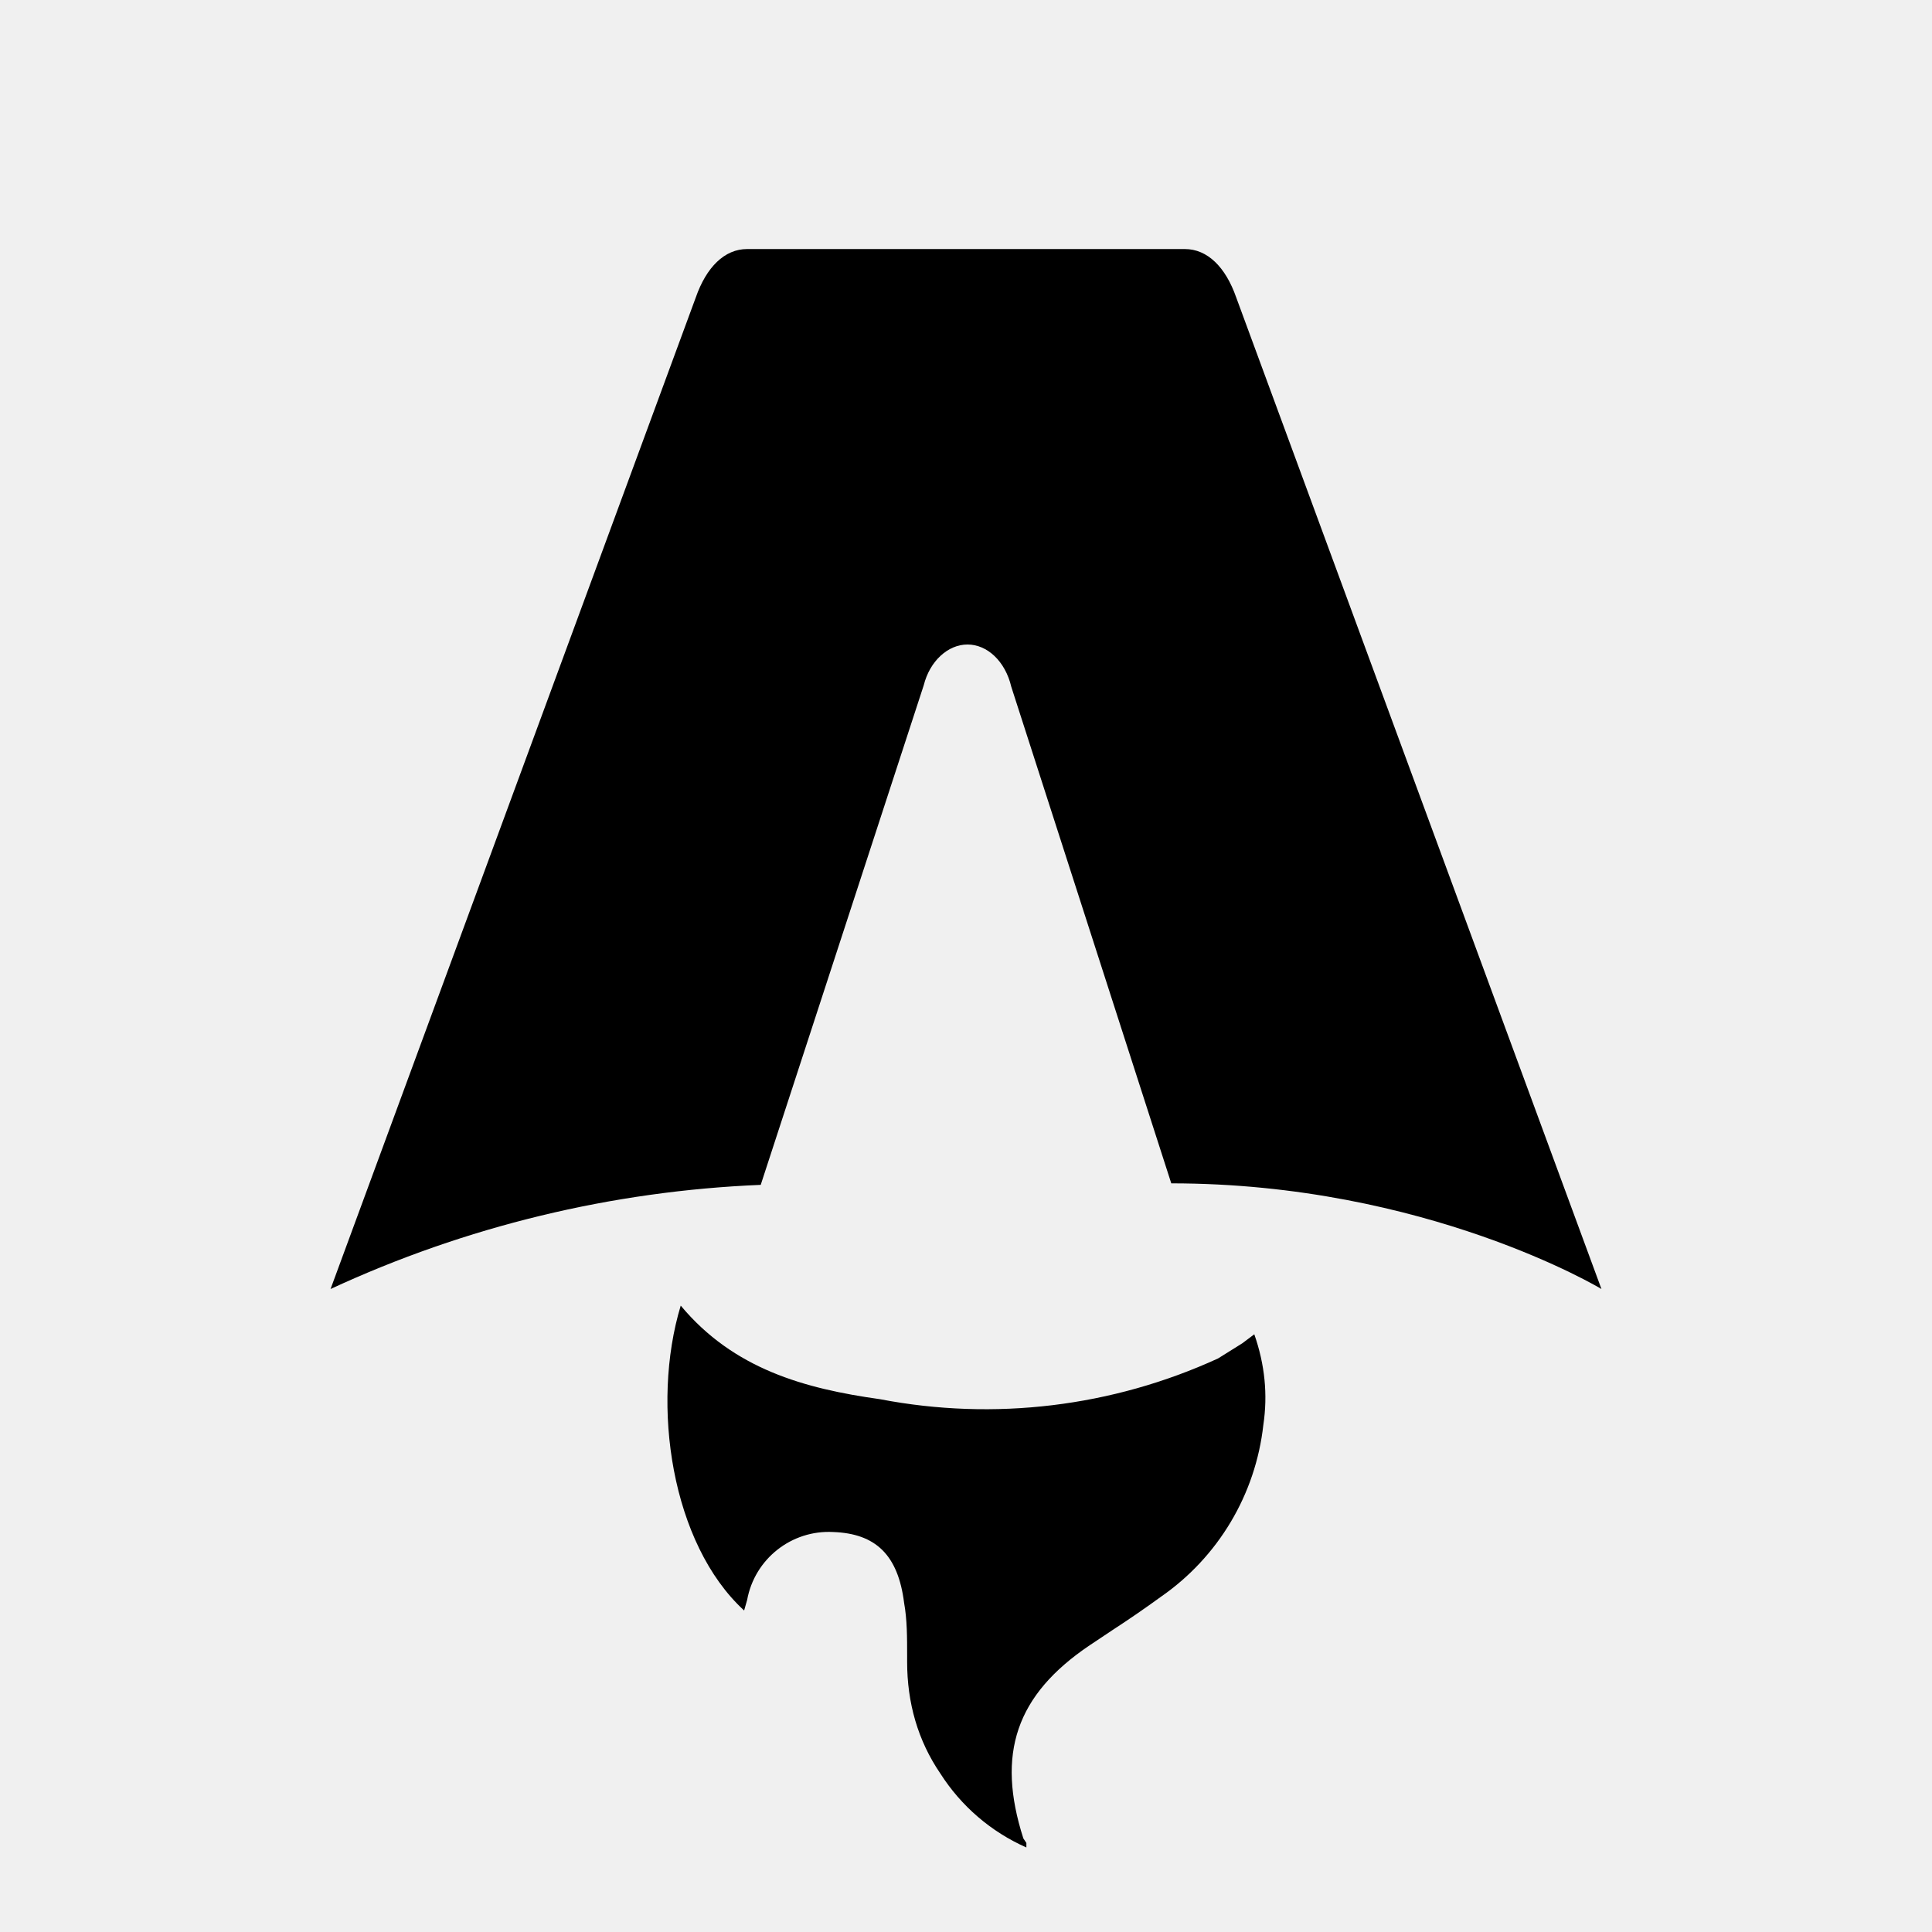
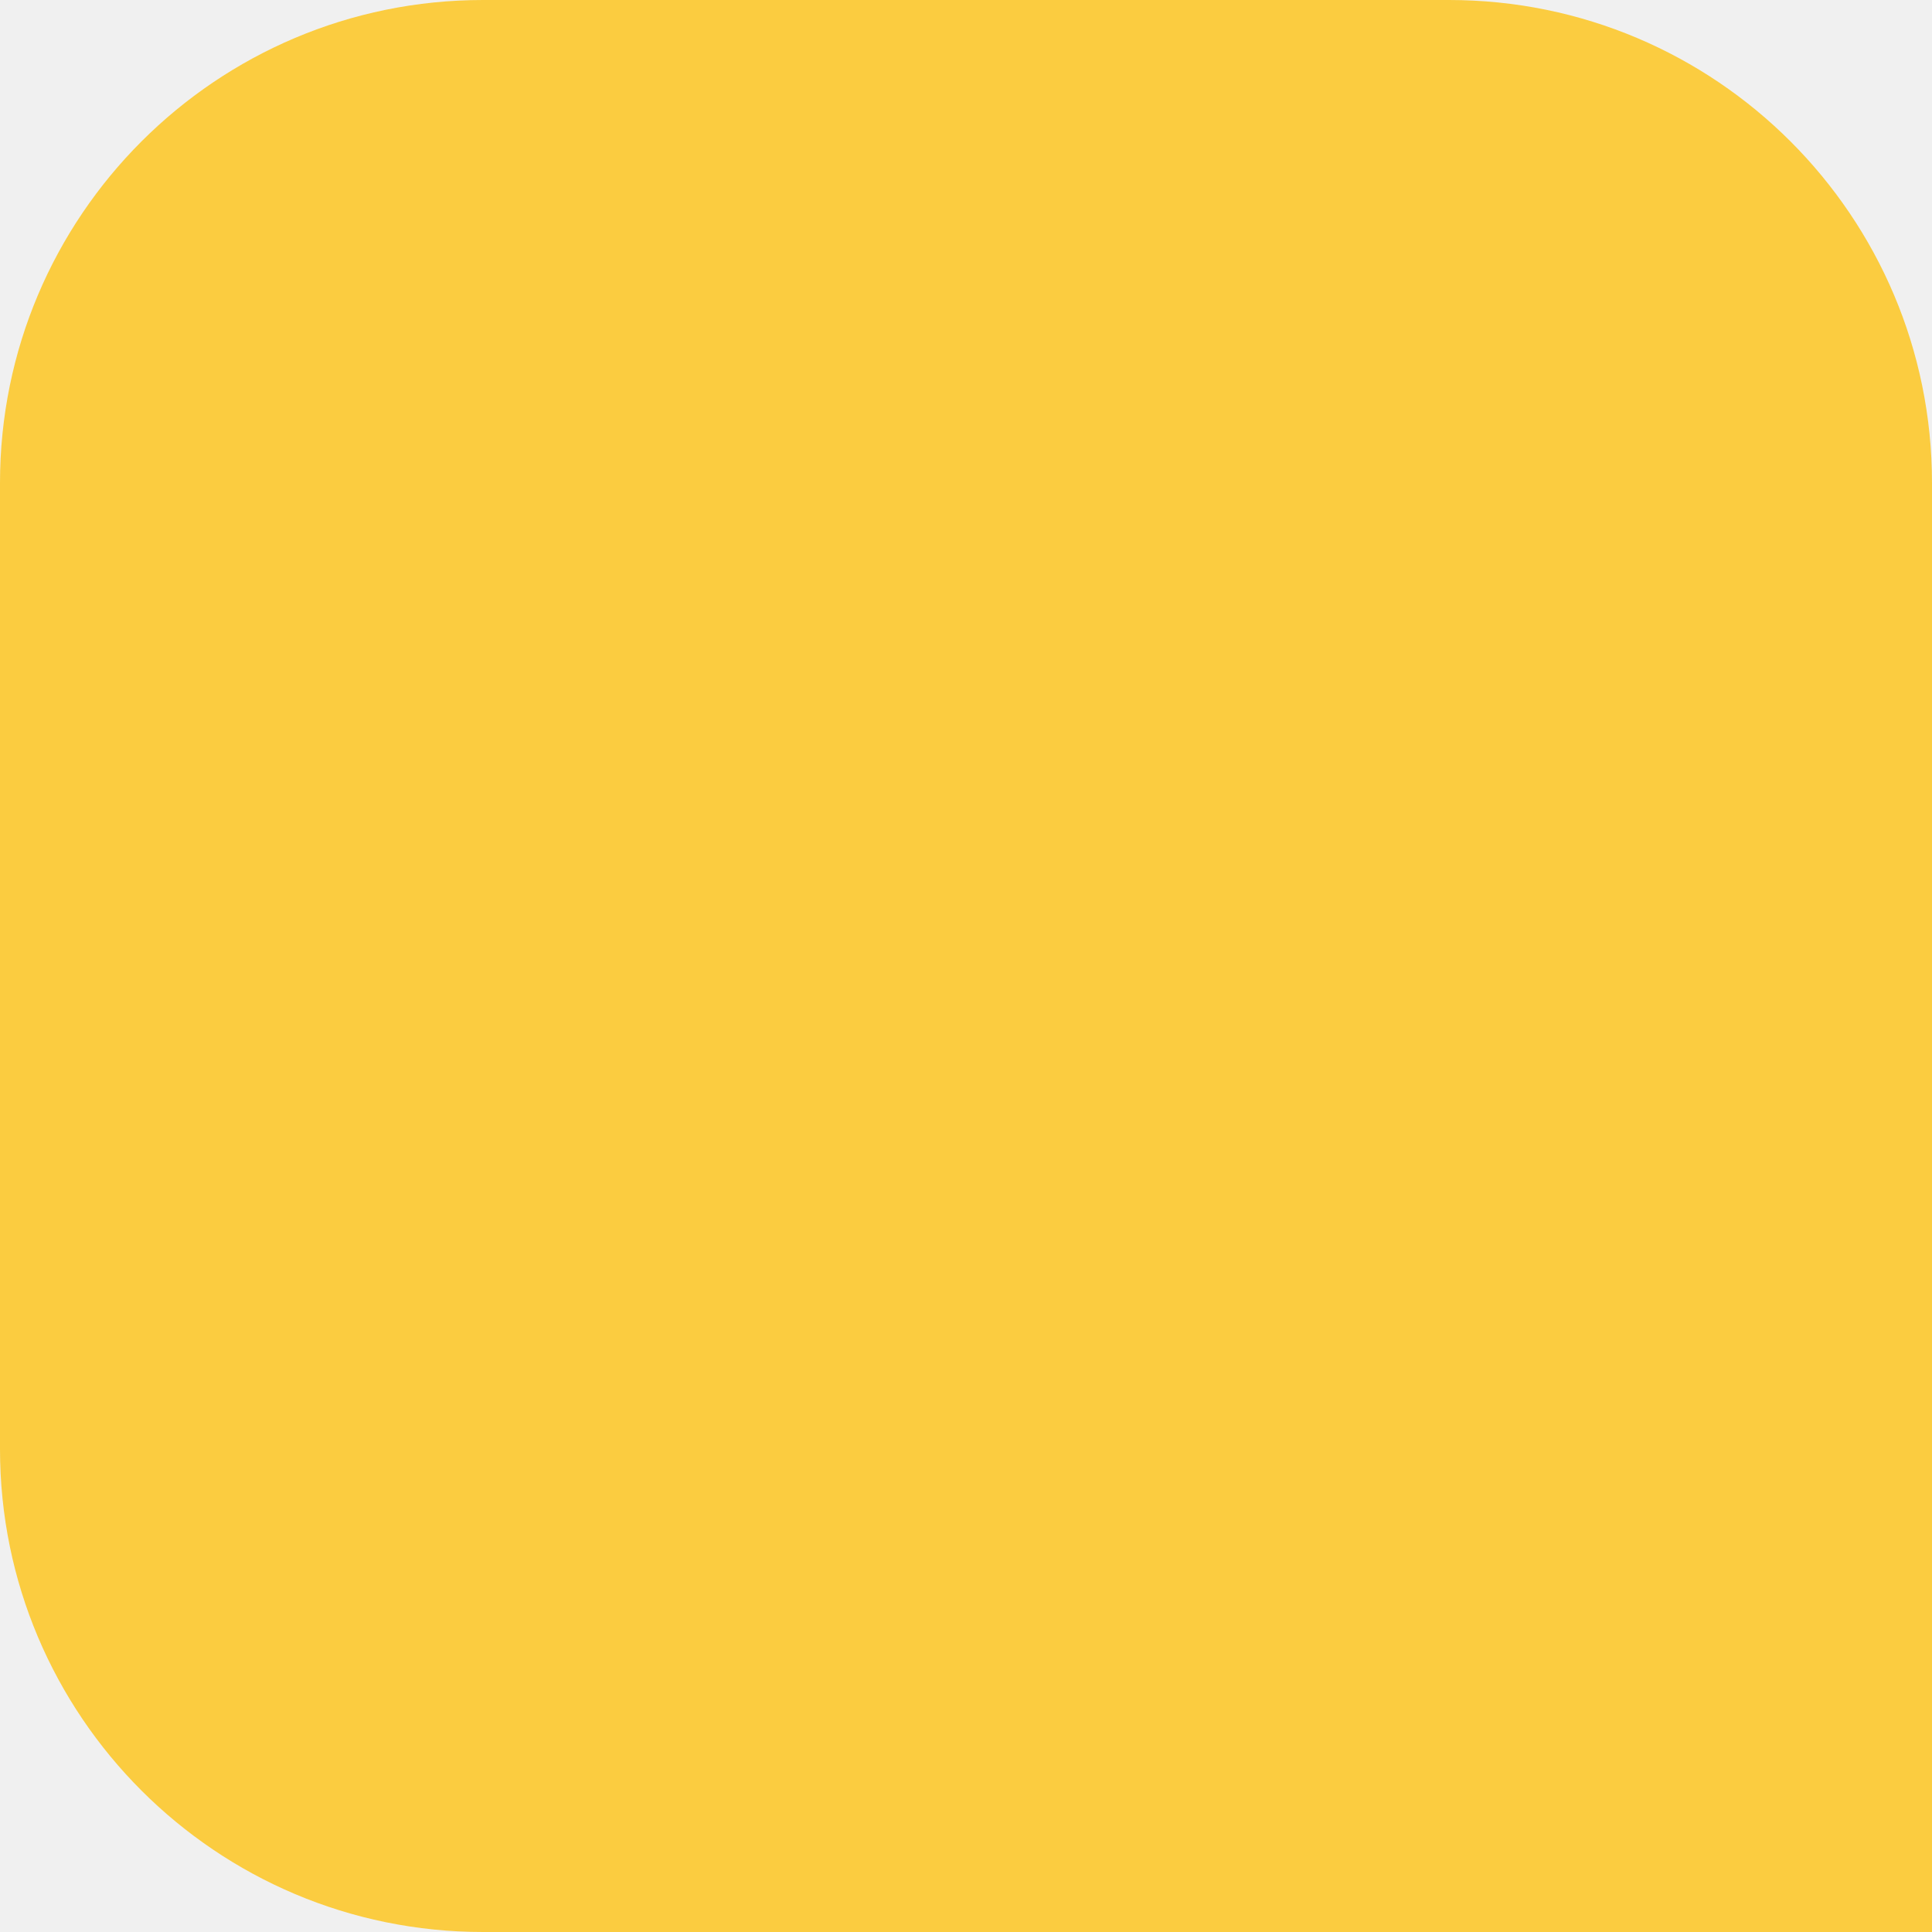
- <svg xmlns="http://www.w3.org/2000/svg" fill="none" viewBox="0 0 128 128">
-   <path d="M50.4 78.5a75.1 75.1 0 0 0-28.5 6.9l24.2-65.7c.7-2 1.9-3.2 3.4-3.2h29c1.5 0 2.7 1.2 3.4 3.2l24.2 65.7s-11.6-7-28.5-7L67 45.5c-.4-1.7-1.6-2.8-2.9-2.8-1.3 0-2.5 1.1-2.9 2.7L50.4 78.5Zm-1.1 28.2Zm-4.2-20.2c-2 6.6-.6 15.8 4.2 20.2a17.5 17.5 0 0 1 .2-.7 5.5 5.5 0 0 1 5.7-4.5c2.8.1 4.3 1.5 4.7 4.7.2 1.1.2 2.3.2 3.5v.4c0 2.7.7 5.2 2.2 7.4a13 13 0 0 0 5.7 4.9v-.3l-.2-.3c-1.8-5.6-.5-9.5 4.4-12.8l1.5-1a73 73 0 0 0 3.2-2.2 16 16 0 0 0 6.8-11.4c.3-2 .1-4-.6-6l-.8.6-1.6 1a37 37 0 0 1-22.4 2.7c-5-.7-9.7-2-13.2-6.2Z" />
-   <style>
-         path { fill: #000; }
-         @media (prefers-color-scheme: dark) {
-             path { fill: #FFF; }
-         }
-     </style>
+ <svg xmlns="http://www.w3.org/2000/svg" width="24" height="24" viewBox="0 0 24 24" fill="none">
+   <path d="M0 6C0 2.686 2.686 0 6 0H18C21.314 0 24 2.686 24 6V24H6C2.686 24 0 21.314 0 18V6Z" fill="#FBCC40" />
</svg>
